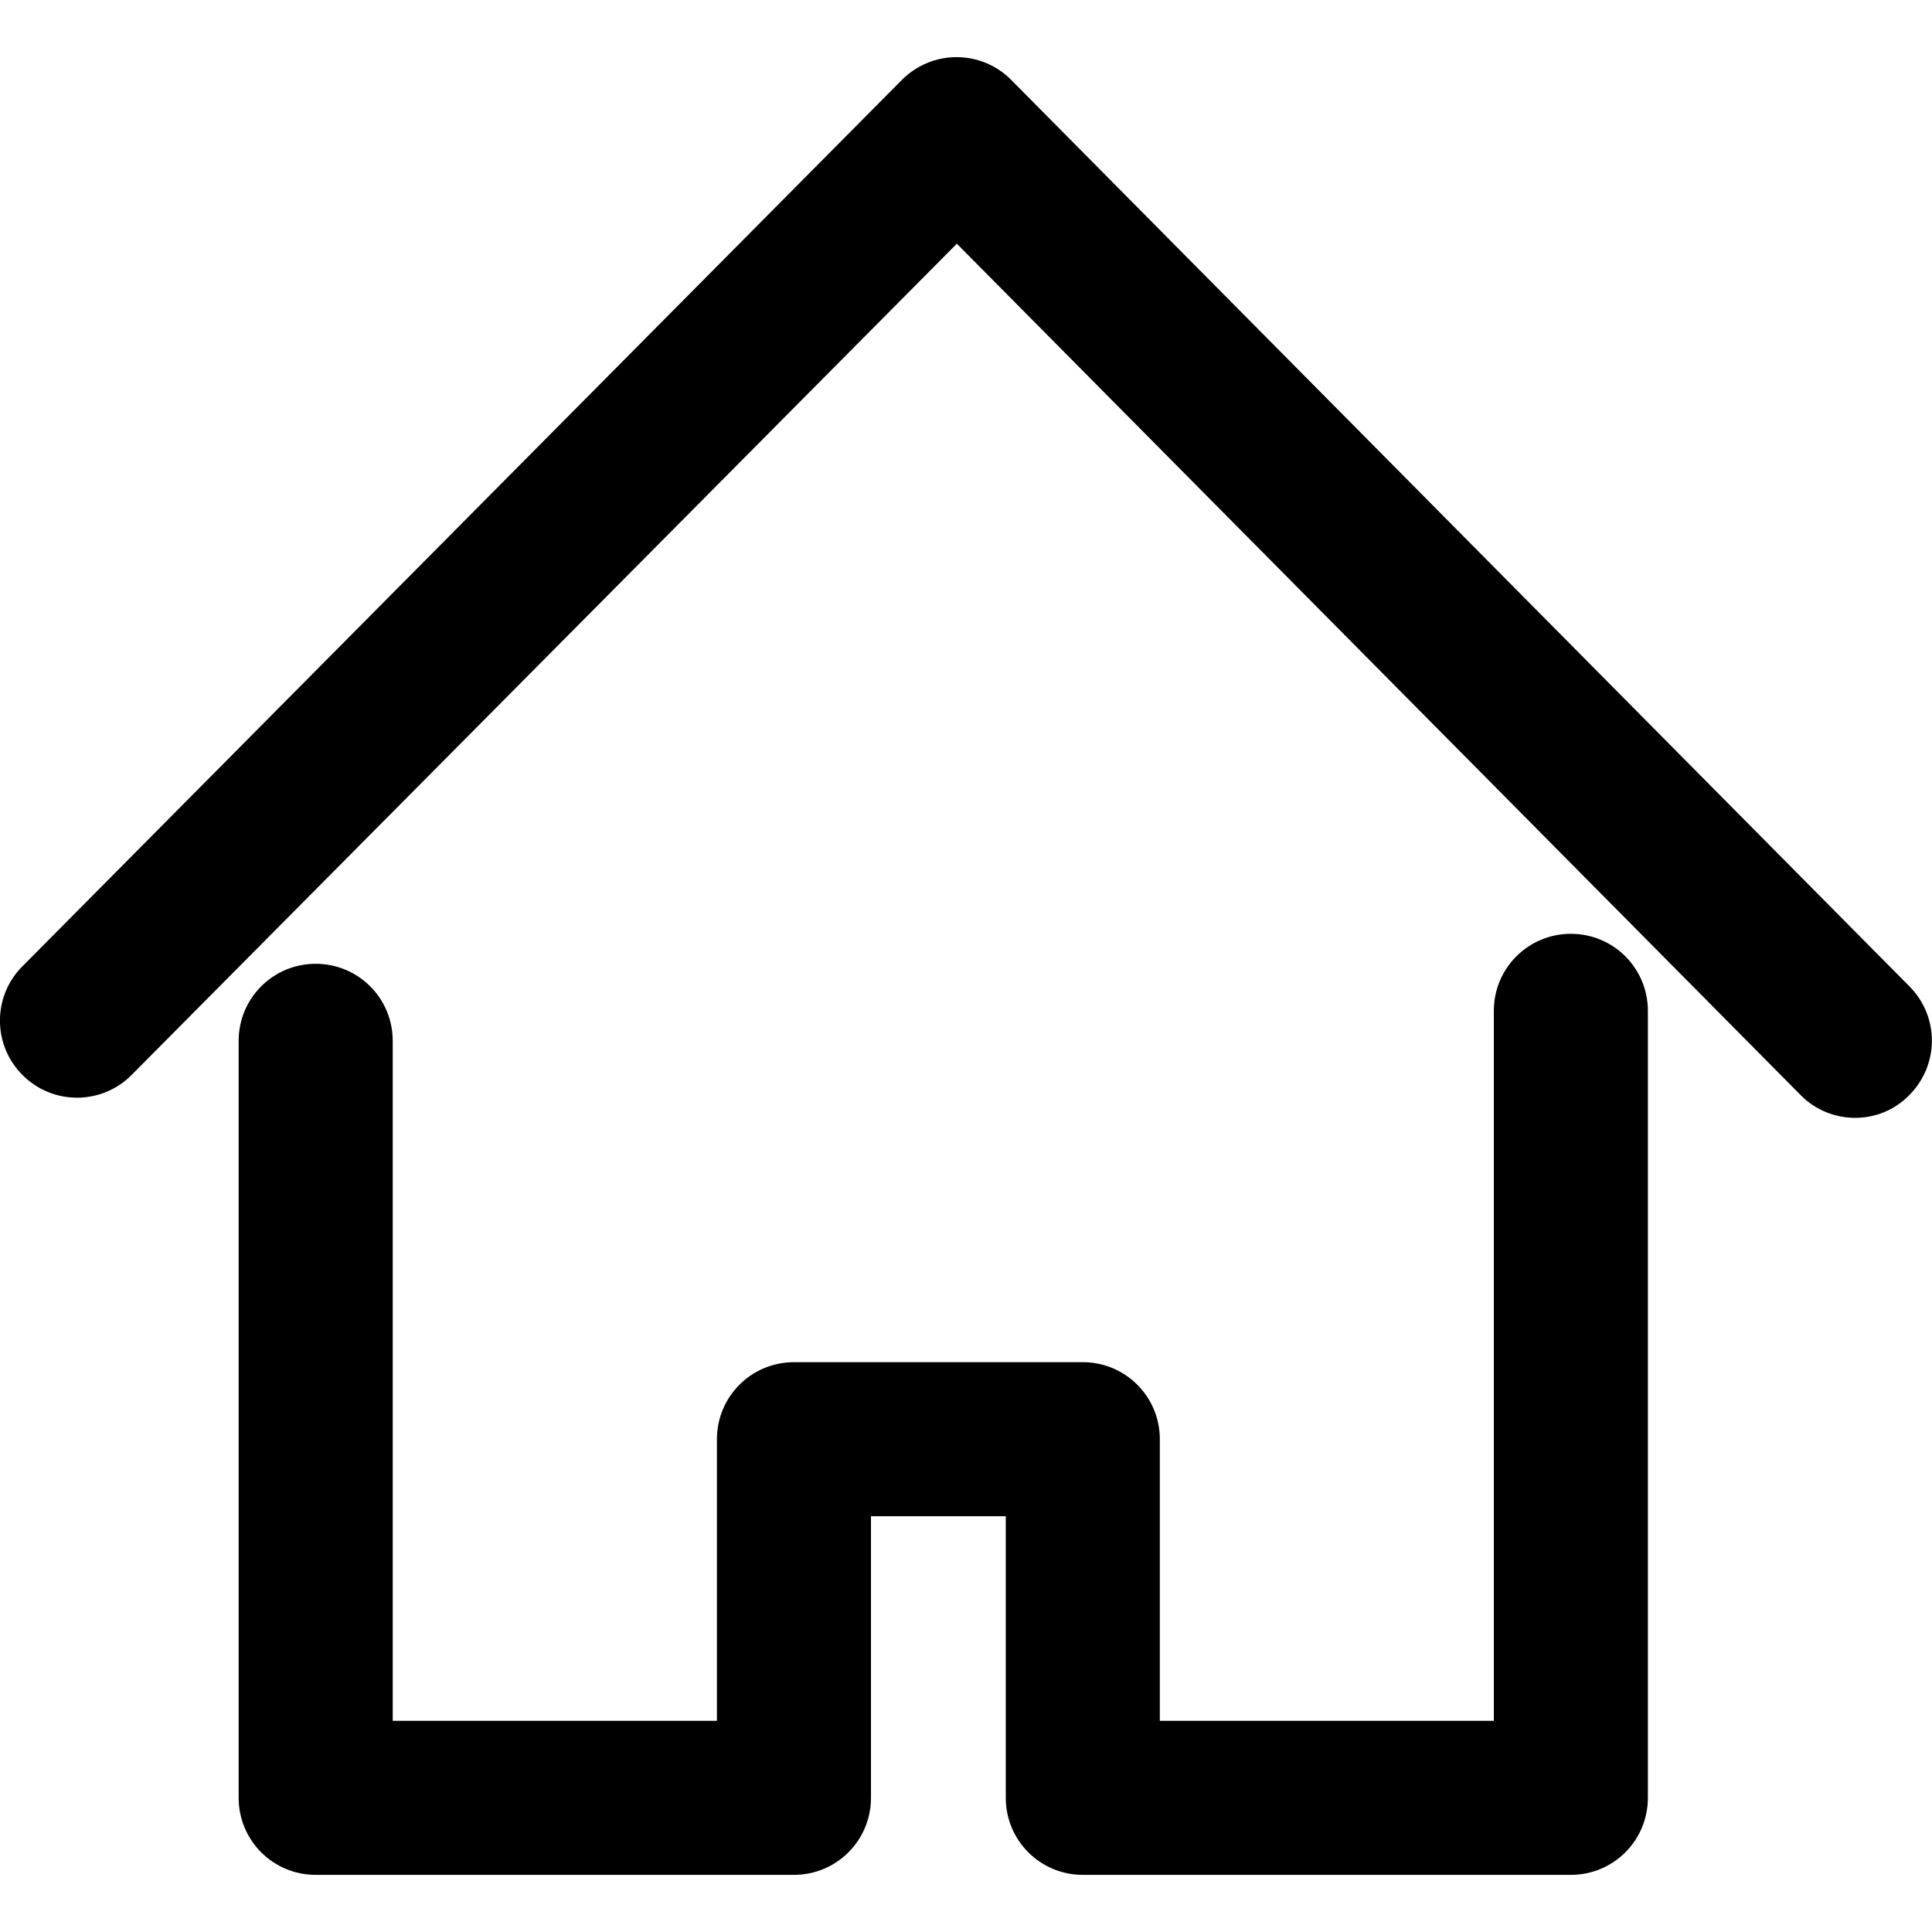
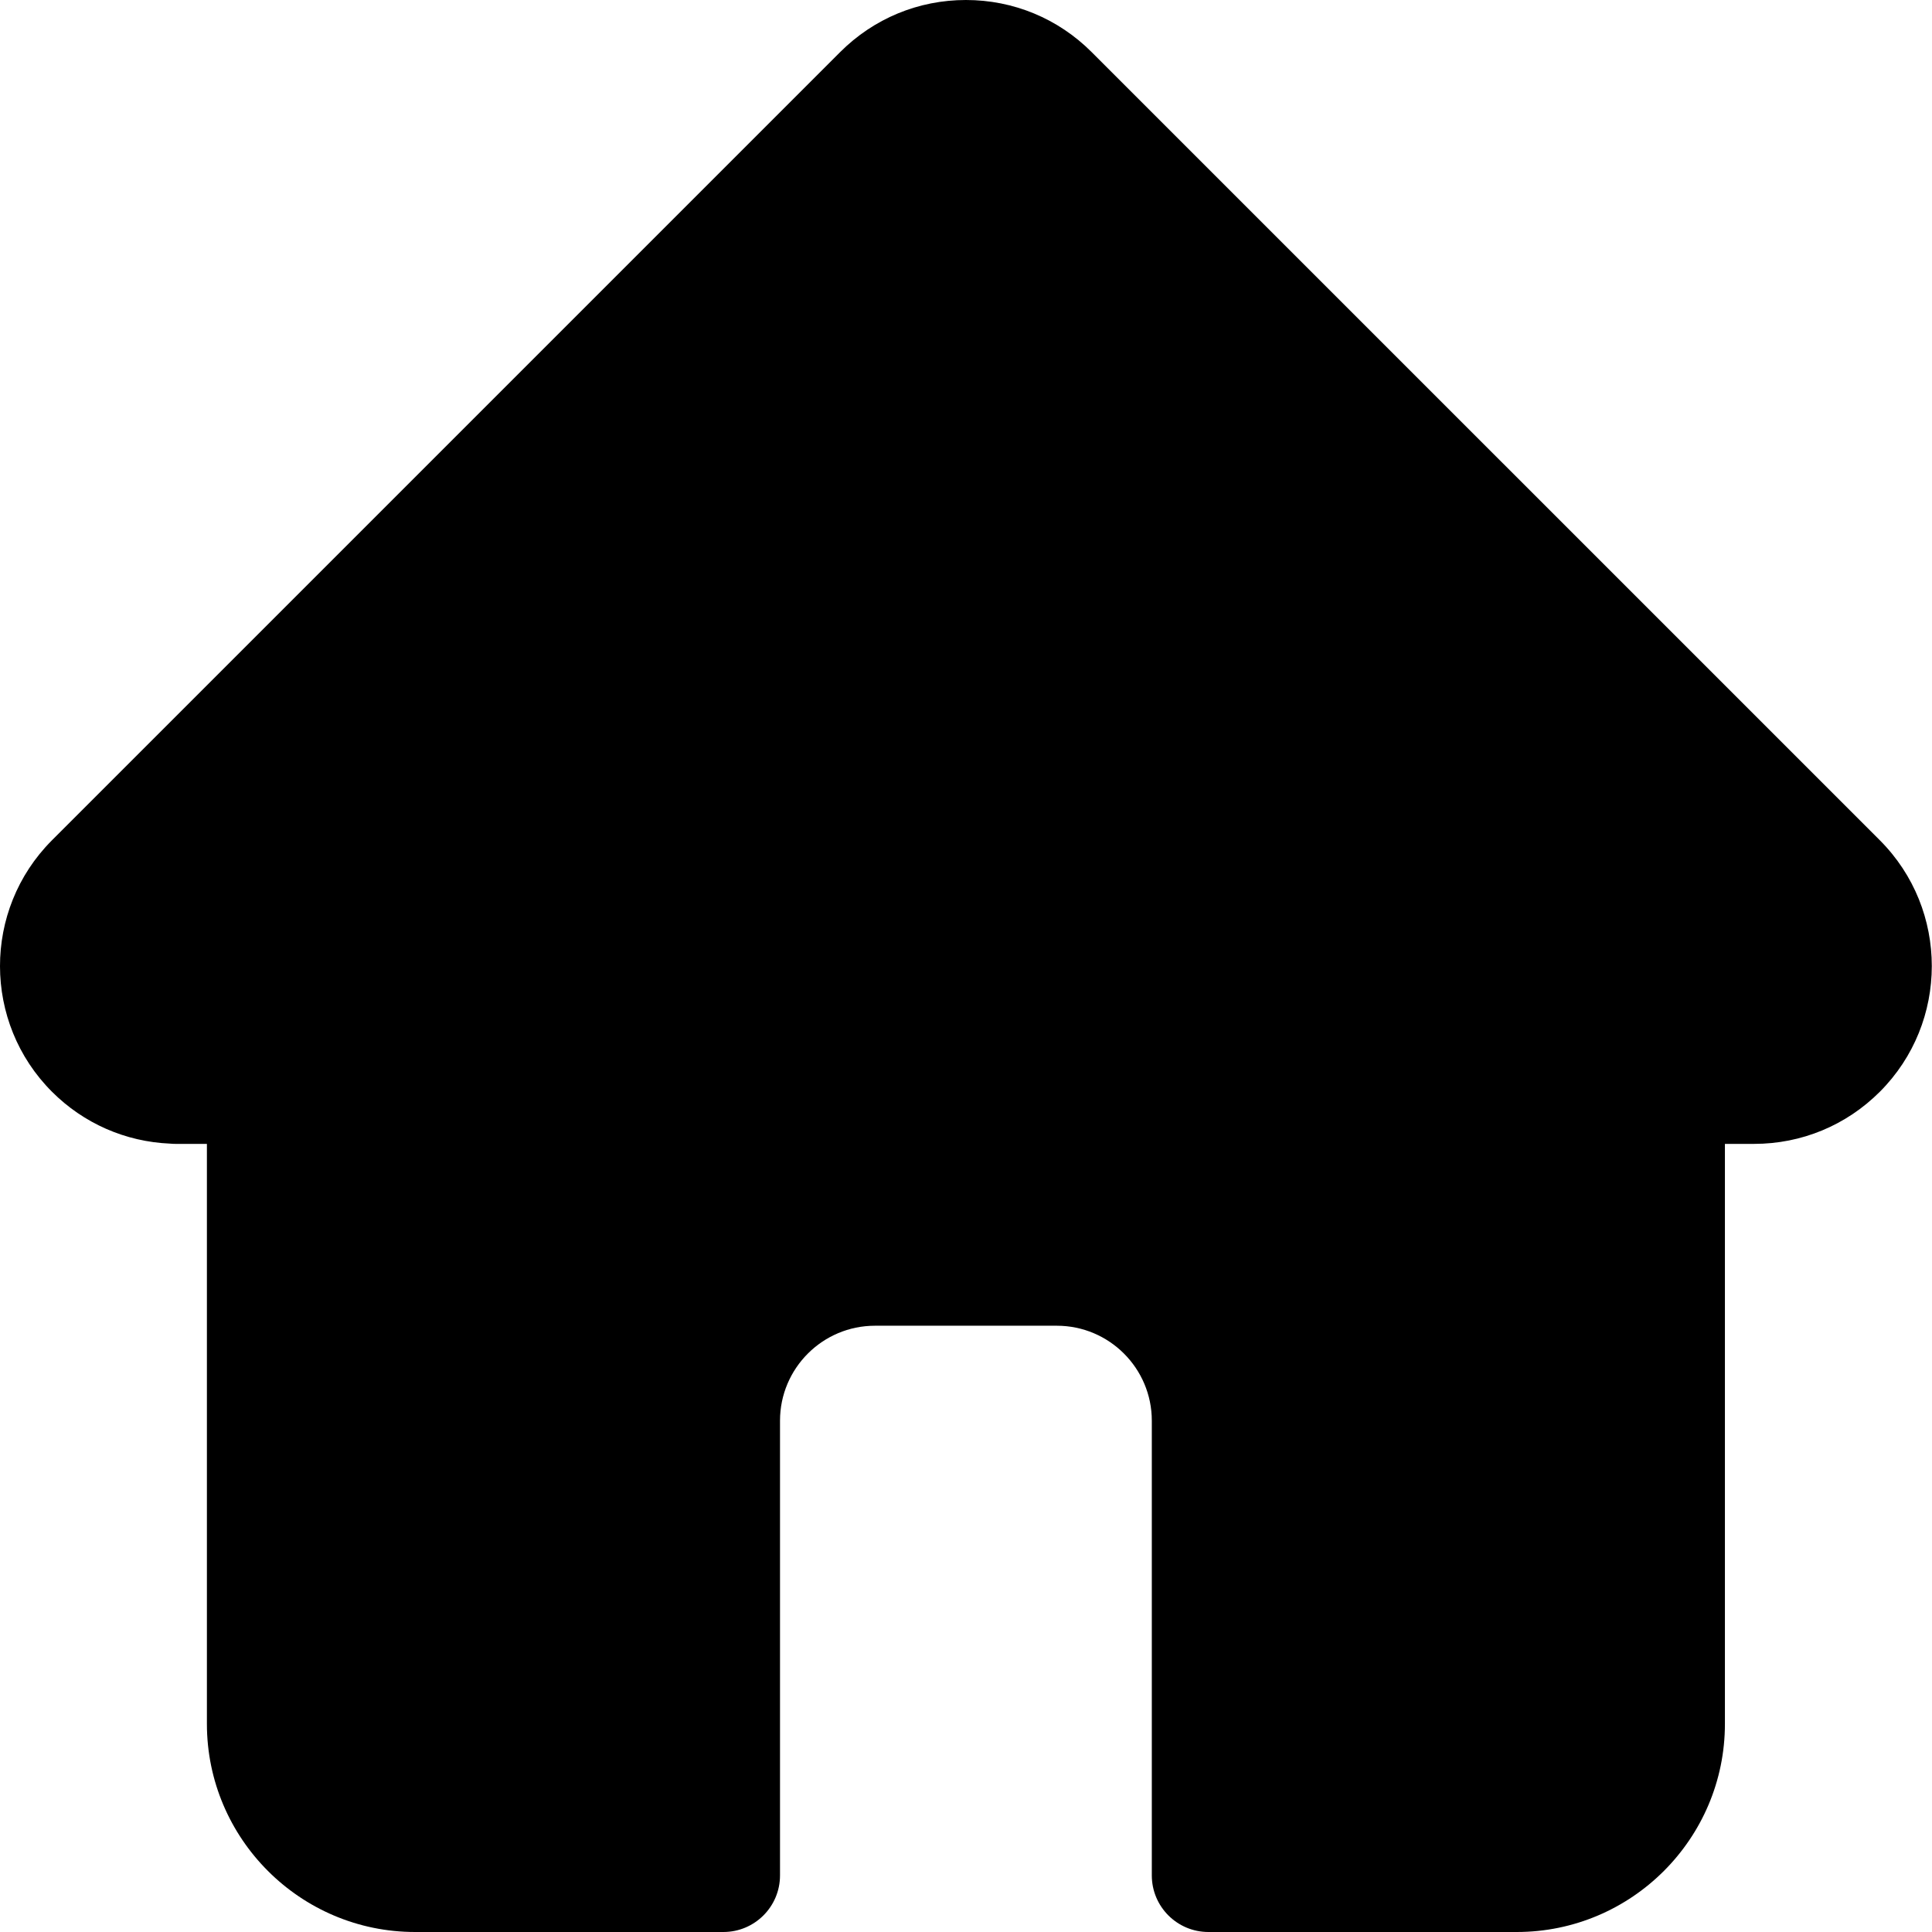
- <svg xmlns="http://www.w3.org/2000/svg" version="1.1" x="0px" y="0px" viewBox="0 0 612 612" xml:space="preserve">
+ <svg xmlns="http://www.w3.org/2000/svg" height="512pt" viewBox="0 0 512 512" width="512pt">
  <g>
-     <path d="M587.7,354.1c-6.3,0-12.6-2.4-17.3-7.2L303.1,77.2L41.7,340.5c-9.5,9.6-25,9.6-34.5,0.1 c-9.6-9.5-9.6-25-0.1-34.5L285.7,25.3c4.6-4.6,10.8-7.2,17.3-7.2l0,0c6.5,0,12.8,2.6,17.3,7.2l284.6,287.2c9.5,9.6,9.4,25-0.2,34.5 C600.1,351.7,593.9,354.1,587.7,354.1z" />
-     <path d="M497.6,593.9H343c-13.5,0-24.4-10.9-24.4-24.4v-89.2h-42.7v89.2c0,13.5-10.9,24.4-24.4,24.4H100 c-13.5,0-24.4-10.9-24.4-24.4V329.7c0-13.5,10.9-24.4,24.4-24.4s24.4,10.9,24.4,24.4v215.4h102.7v-89.2c0-13.5,10.9-24.4,24.4-24.4 H343c13.5,0,24.4,10.9,24.4,24.4v89.2h105.8V320.2c0-13.5,10.9-24.4,24.4-24.4s24.4,10.9,24.4,24.4v249.3 C522,583,511.1,593.9,497.6,593.9z" />
+     <path d="m498.195 222.695c-.012-.012-.023-.023-.035-.035l-208.855-208.848c-8.902-8.906-20.738-13.812-33.328-13.812-12.59 0-24.426 4.902-33.332 13.809l-208.746 208.742c-.07.07-.141.145-.211.215-18.281 18.387-18.25 48.219.09 66.559 8.379 8.383 19.445 13.238 31.277 13.746.48.047.965.07 1.453.07h8.324v153.699c0 30.414 24.746 55.16 55.168 55.16h81.711c8.281 0 15-6.715 15-15v-120.5c0-13.879 11.289-25.168 25.168-25.168h48.195c13.879 0 25.168 11.289 25.168 25.168v120.5c0 8.285 6.715 15 15 15h81.711c30.422 0 55.168-24.746 55.168-55.16v-153.699h7.719c12.586 0 24.422-4.902 33.332-13.809 18.359-18.371 18.367-48.254.023-66.637zm0 0" />
  </g>
</svg>
